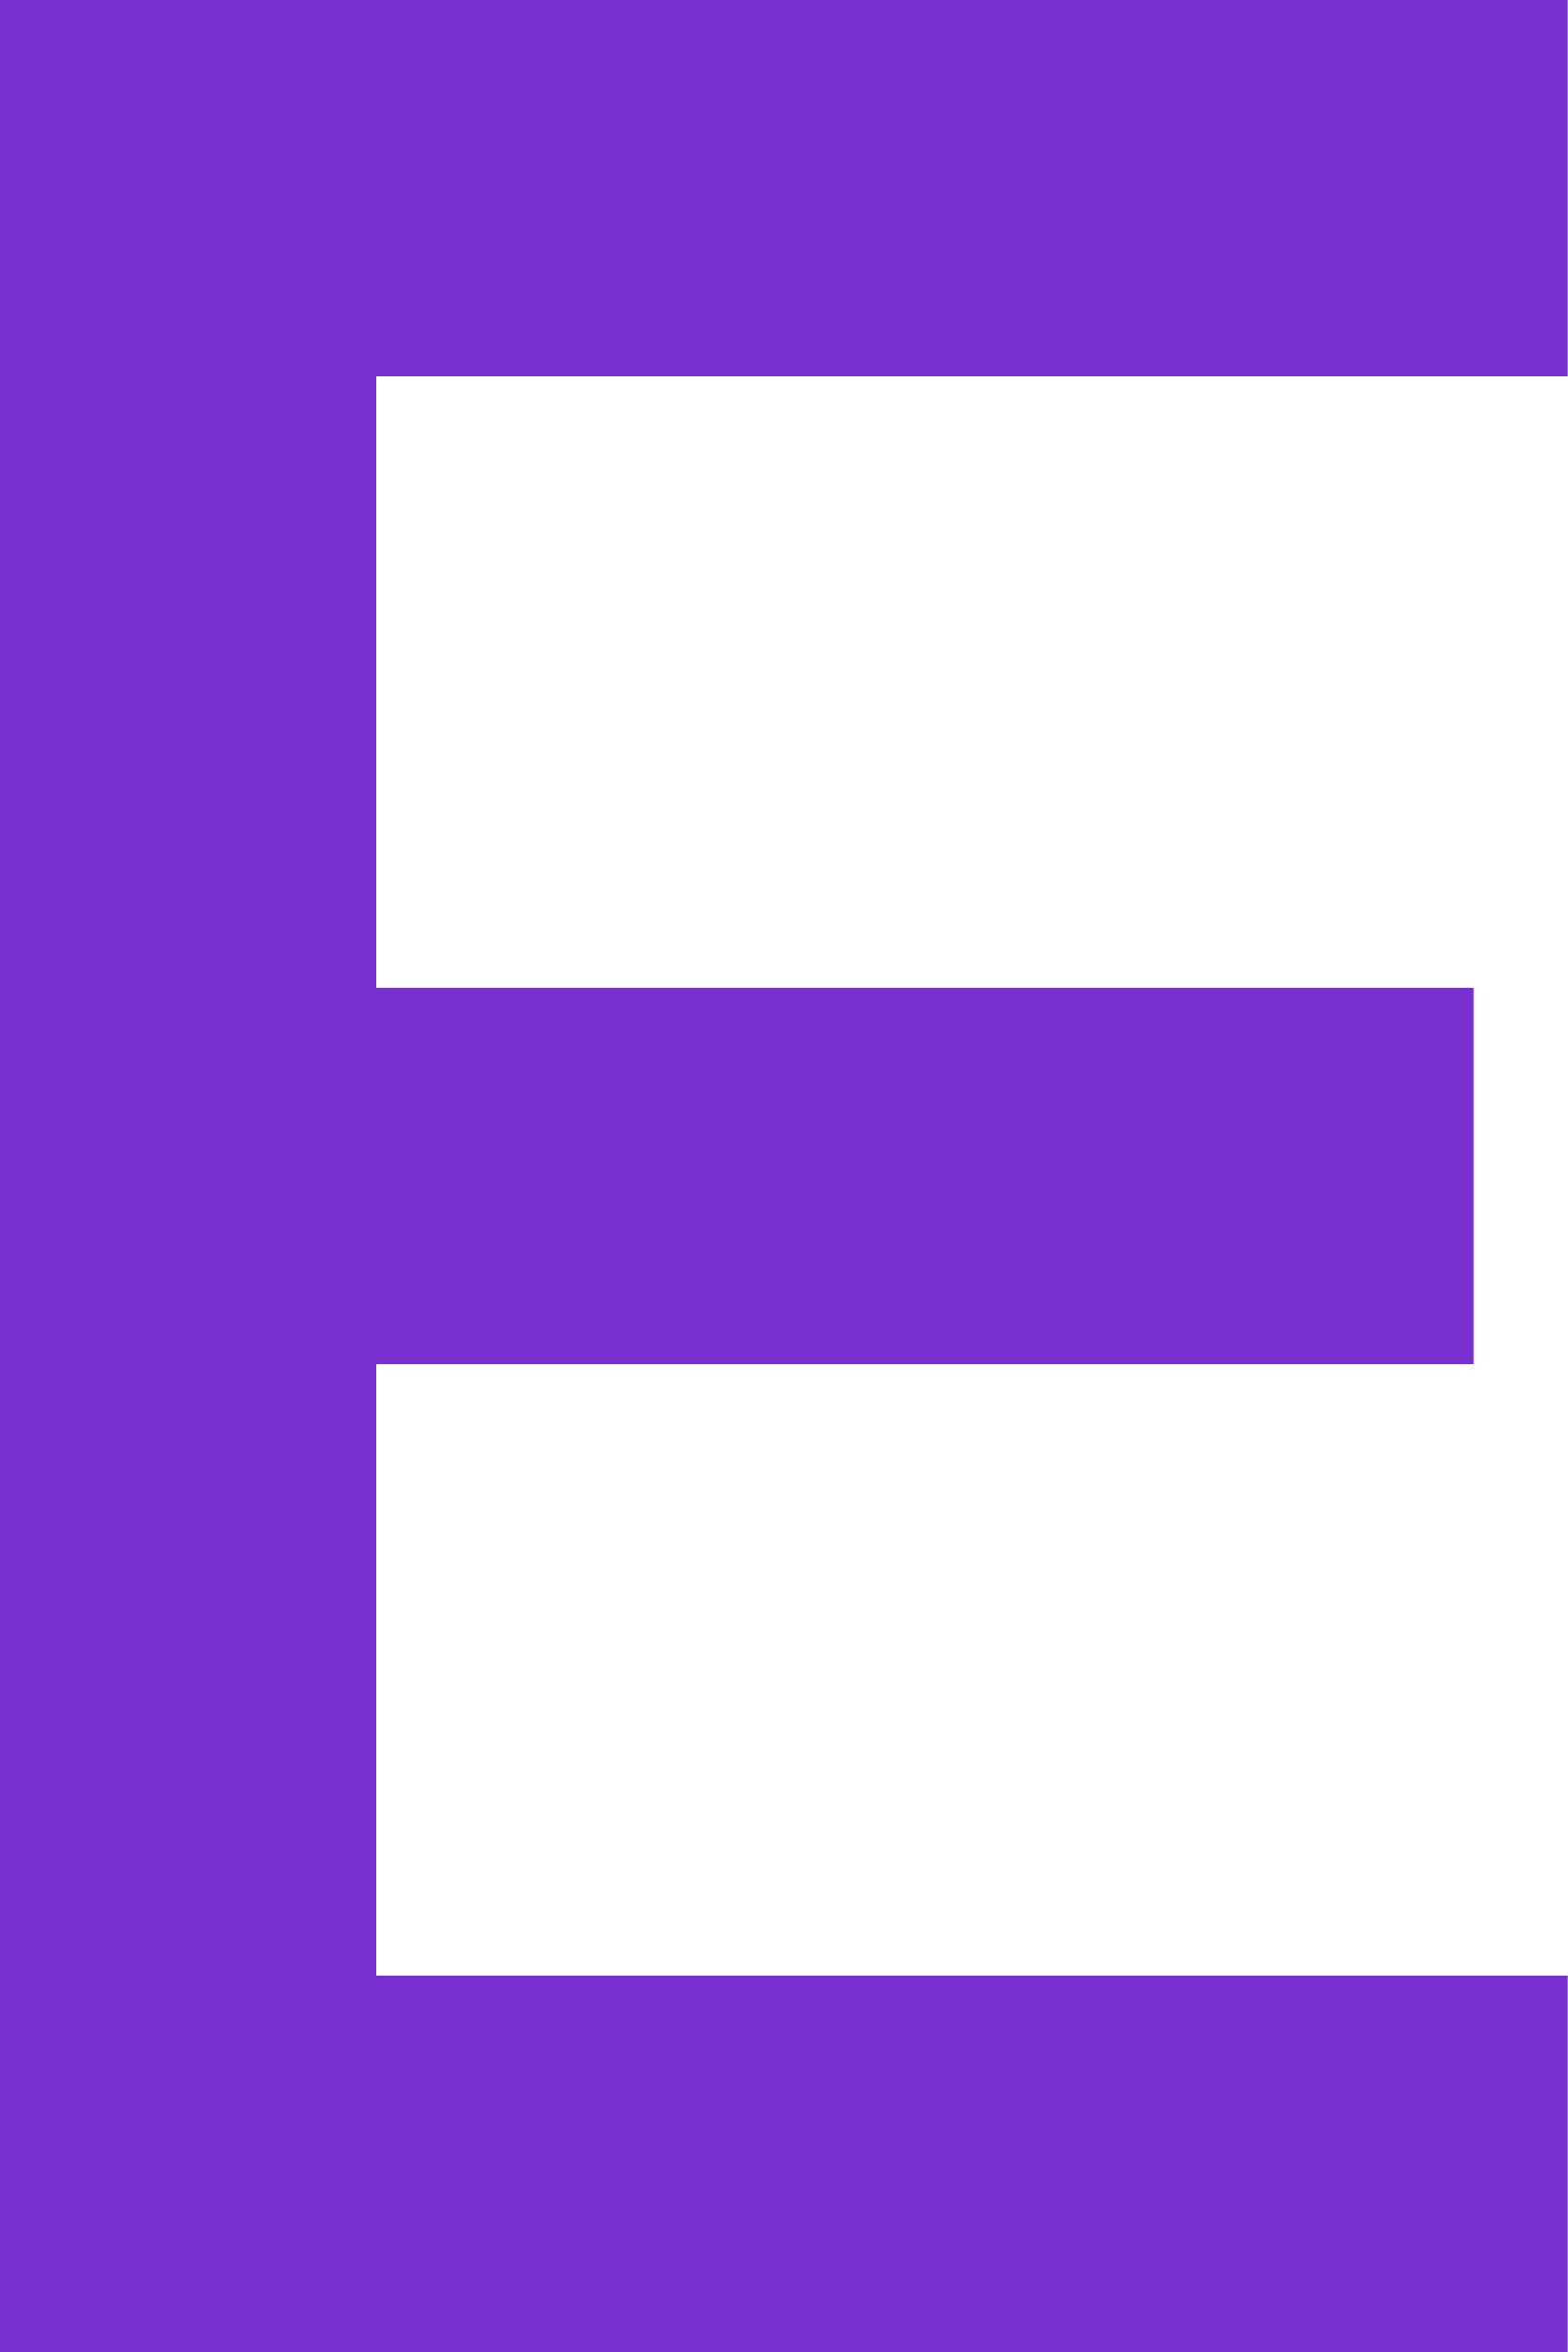
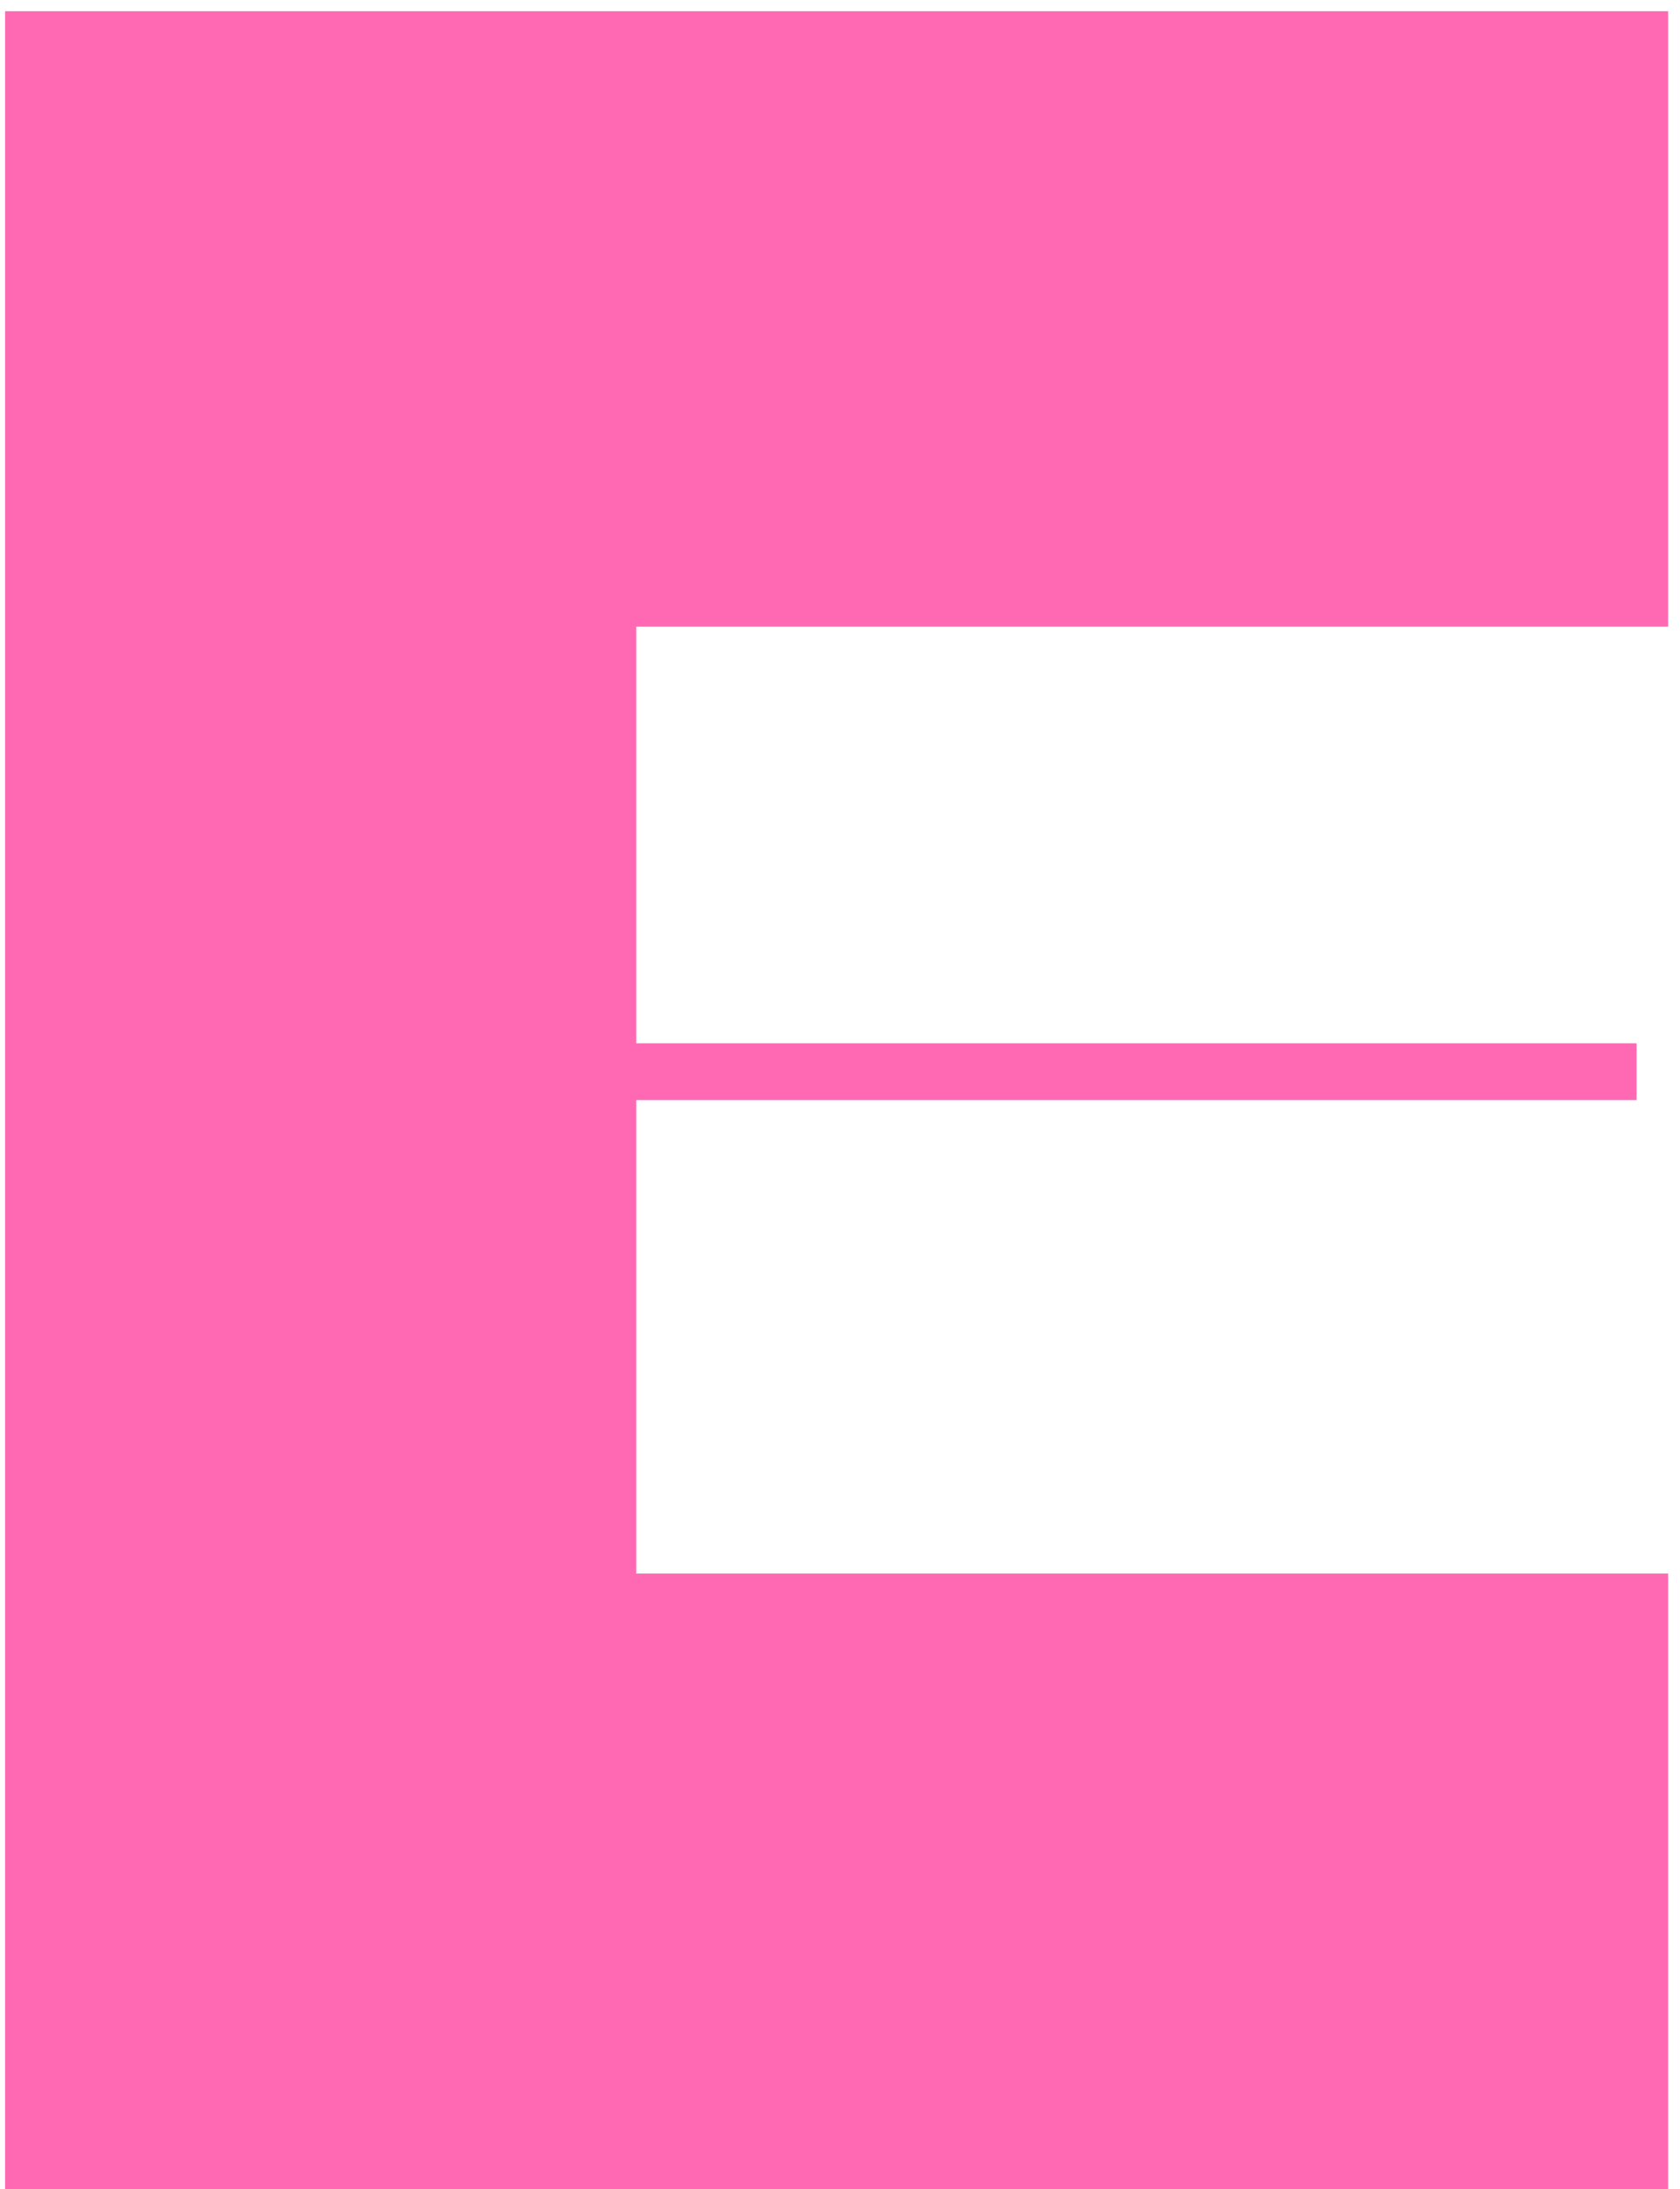
- <svg xmlns="http://www.w3.org/2000/svg" width="80" height="120" viewBox="0 0 80 120">
-   <g id="Calque_2" data-name="Calque 2">
-     <g id="Calque_1-2" data-name="Calque 1">
-       <polygon points="80 100.8 19.2 100.8 19.2 69.6 75.2 69.6 75.2 50.4 19.2 50.4 19.2 19.2 80 19.2 80 0 0 0 0 120 80 120 80 100.8" fill="#7a30cf" />
-     </g>
-   </g>
+ <svg xmlns="http://www.w3.org/2000/svg" width="99" height="129" viewBox="0 0 99 129" fill="none">
+   <path d="M98.322 0.66V36.93H37.5V61.482H96.462V64.83H37.5V92.73H98.322V129H0.3V0.66H98.322Z" fill="#FF69B4" />
</svg>
